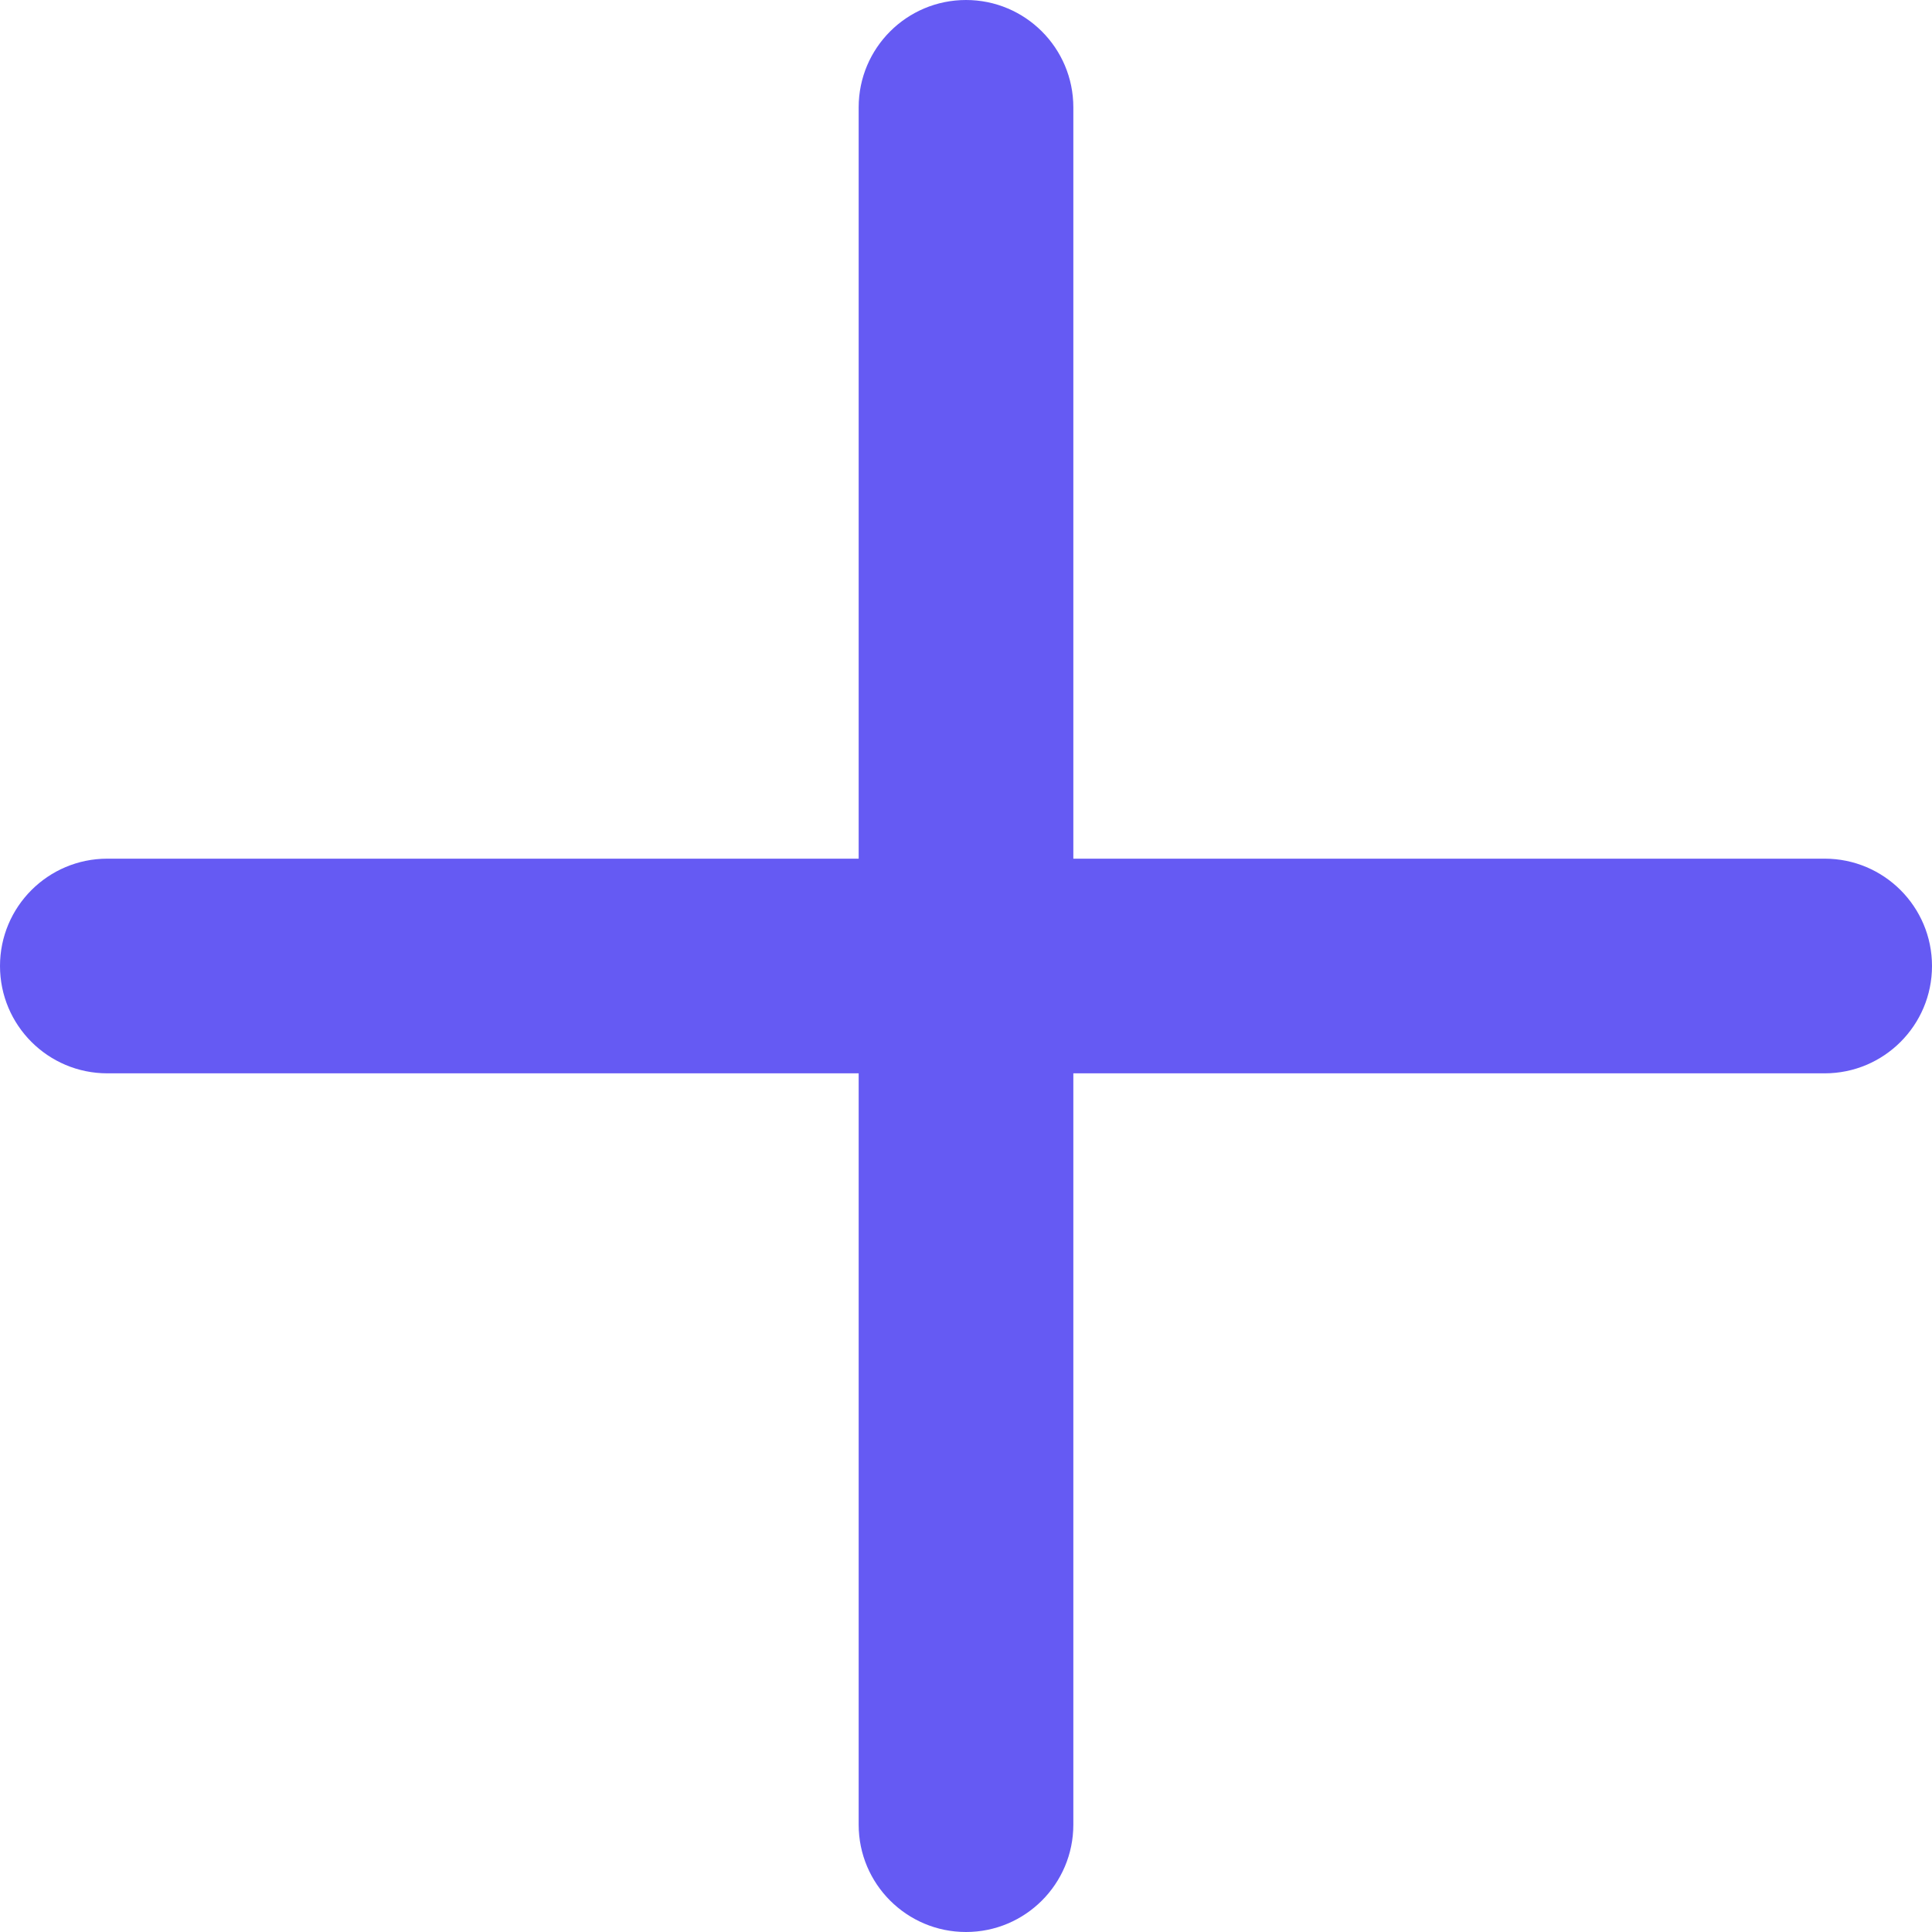
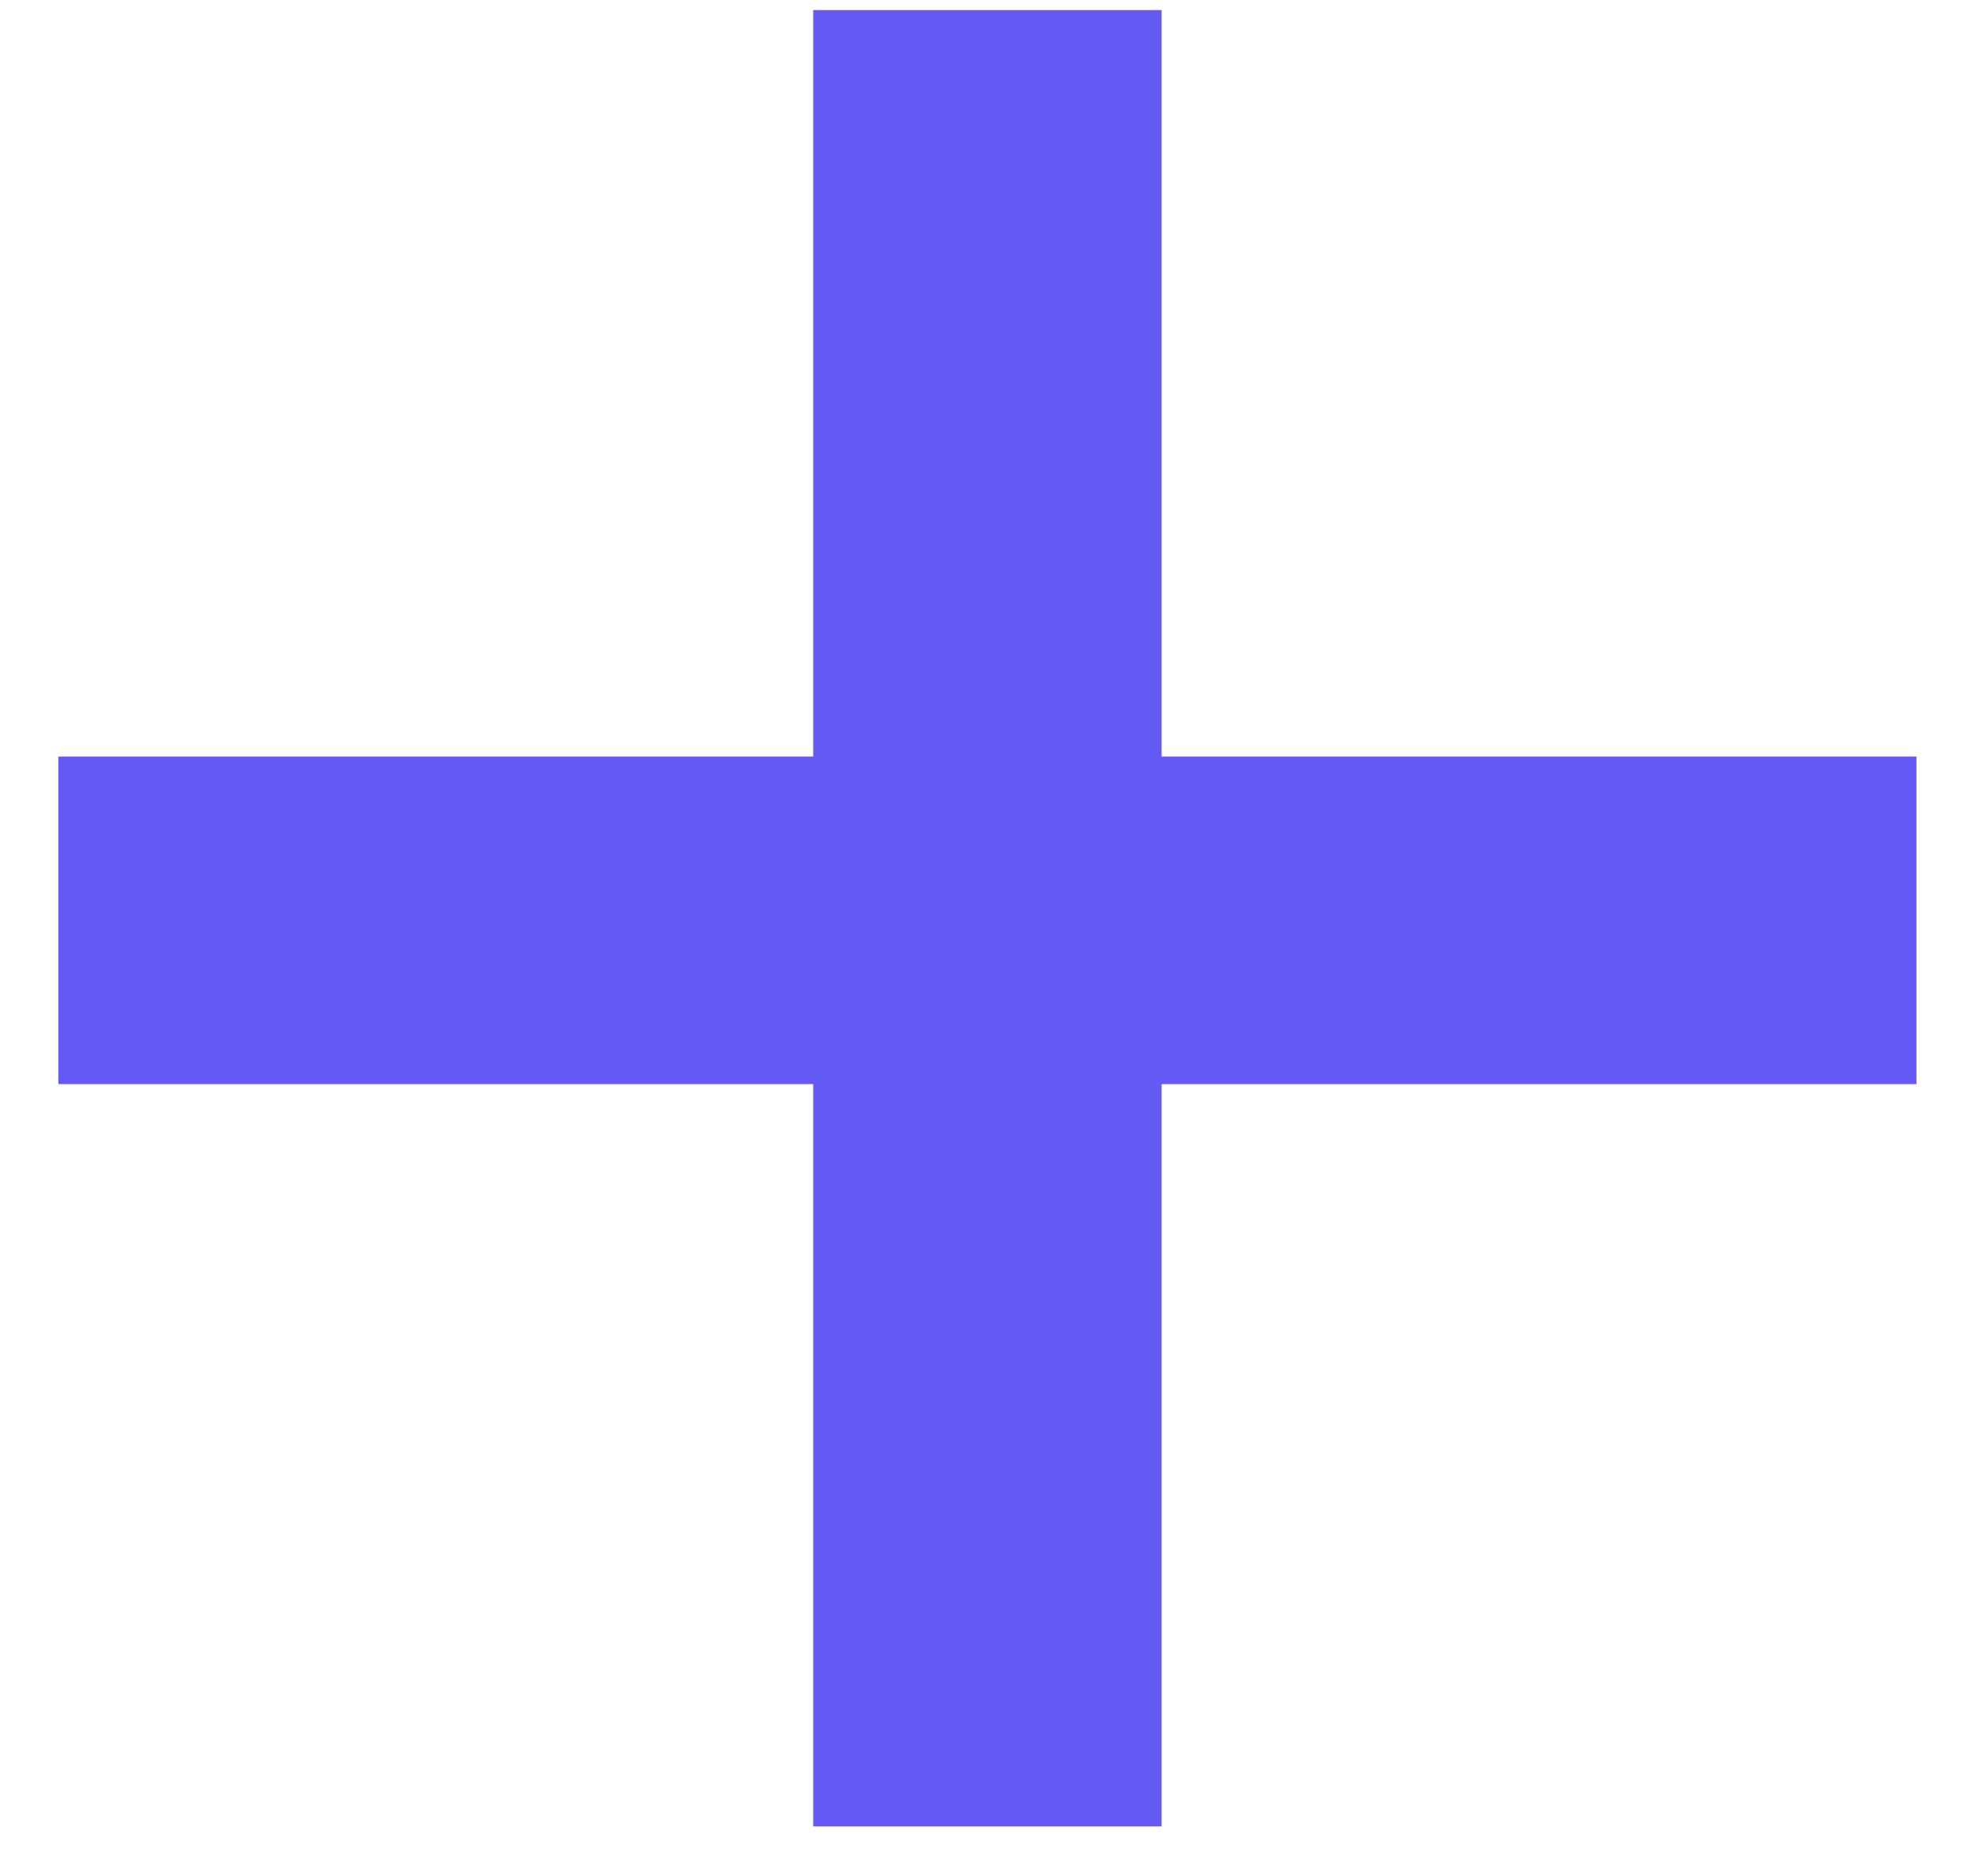
- <svg xmlns="http://www.w3.org/2000/svg" width="54" height="54" viewBox="0 0 54 54" fill="none">
-   <path d="M27 0C25.343 0 24 1.343 24 3V24H3C1.343 24 0 25.343 0 27C0 28.657 1.343 30 3 30H24V51C24 52.657 25.343 54 27 54C28.657 54 30 52.657 30 51V30H51C52.657 30 54 28.657 54 27C54 25.343 52.657 24 51 24H30V3C30 1.343 28.657 0 27 0Z" fill="#655AF3" />
+ <svg xmlns="http://www.w3.org/2000/svg" width="20" height="19" viewBox="0 0 20 19" fill="none">
+   <path d="M19.407 10.98H11.763V18.498H8.235V10.98H0.591V7.662H8.235V0.102H11.763V7.662H19.407V10.98Z" fill="#655AF3" />
</svg>
